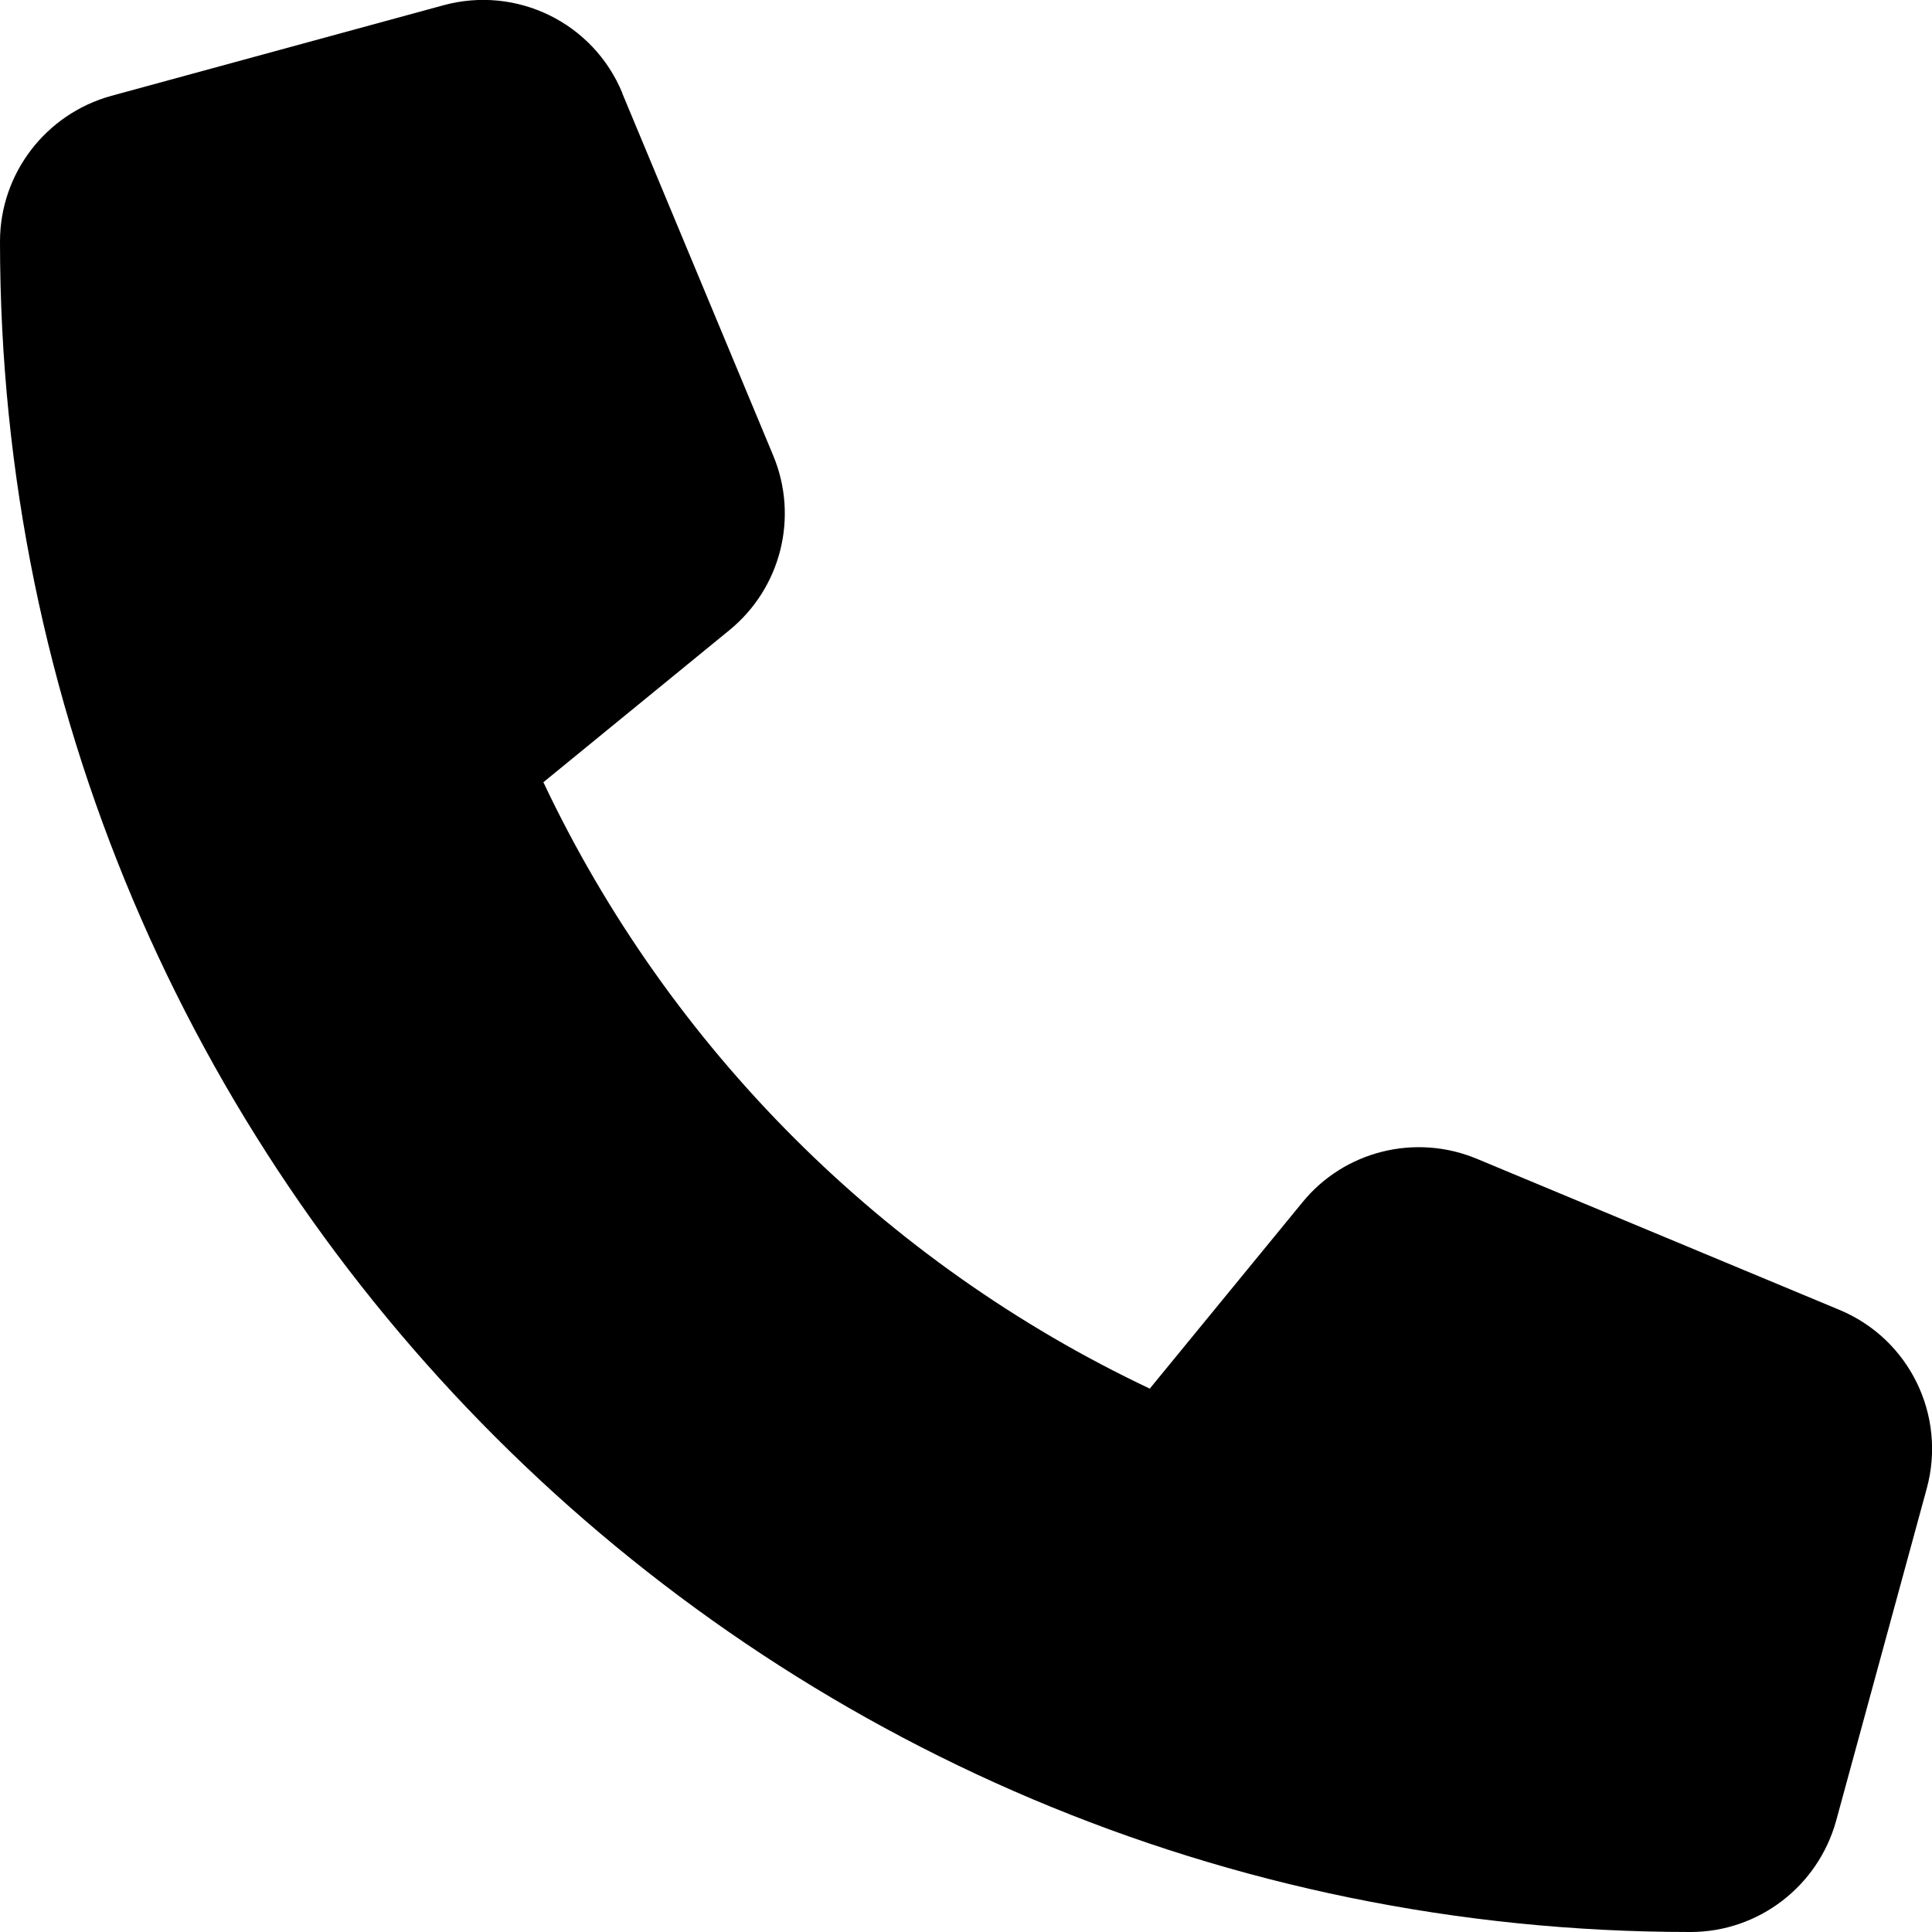
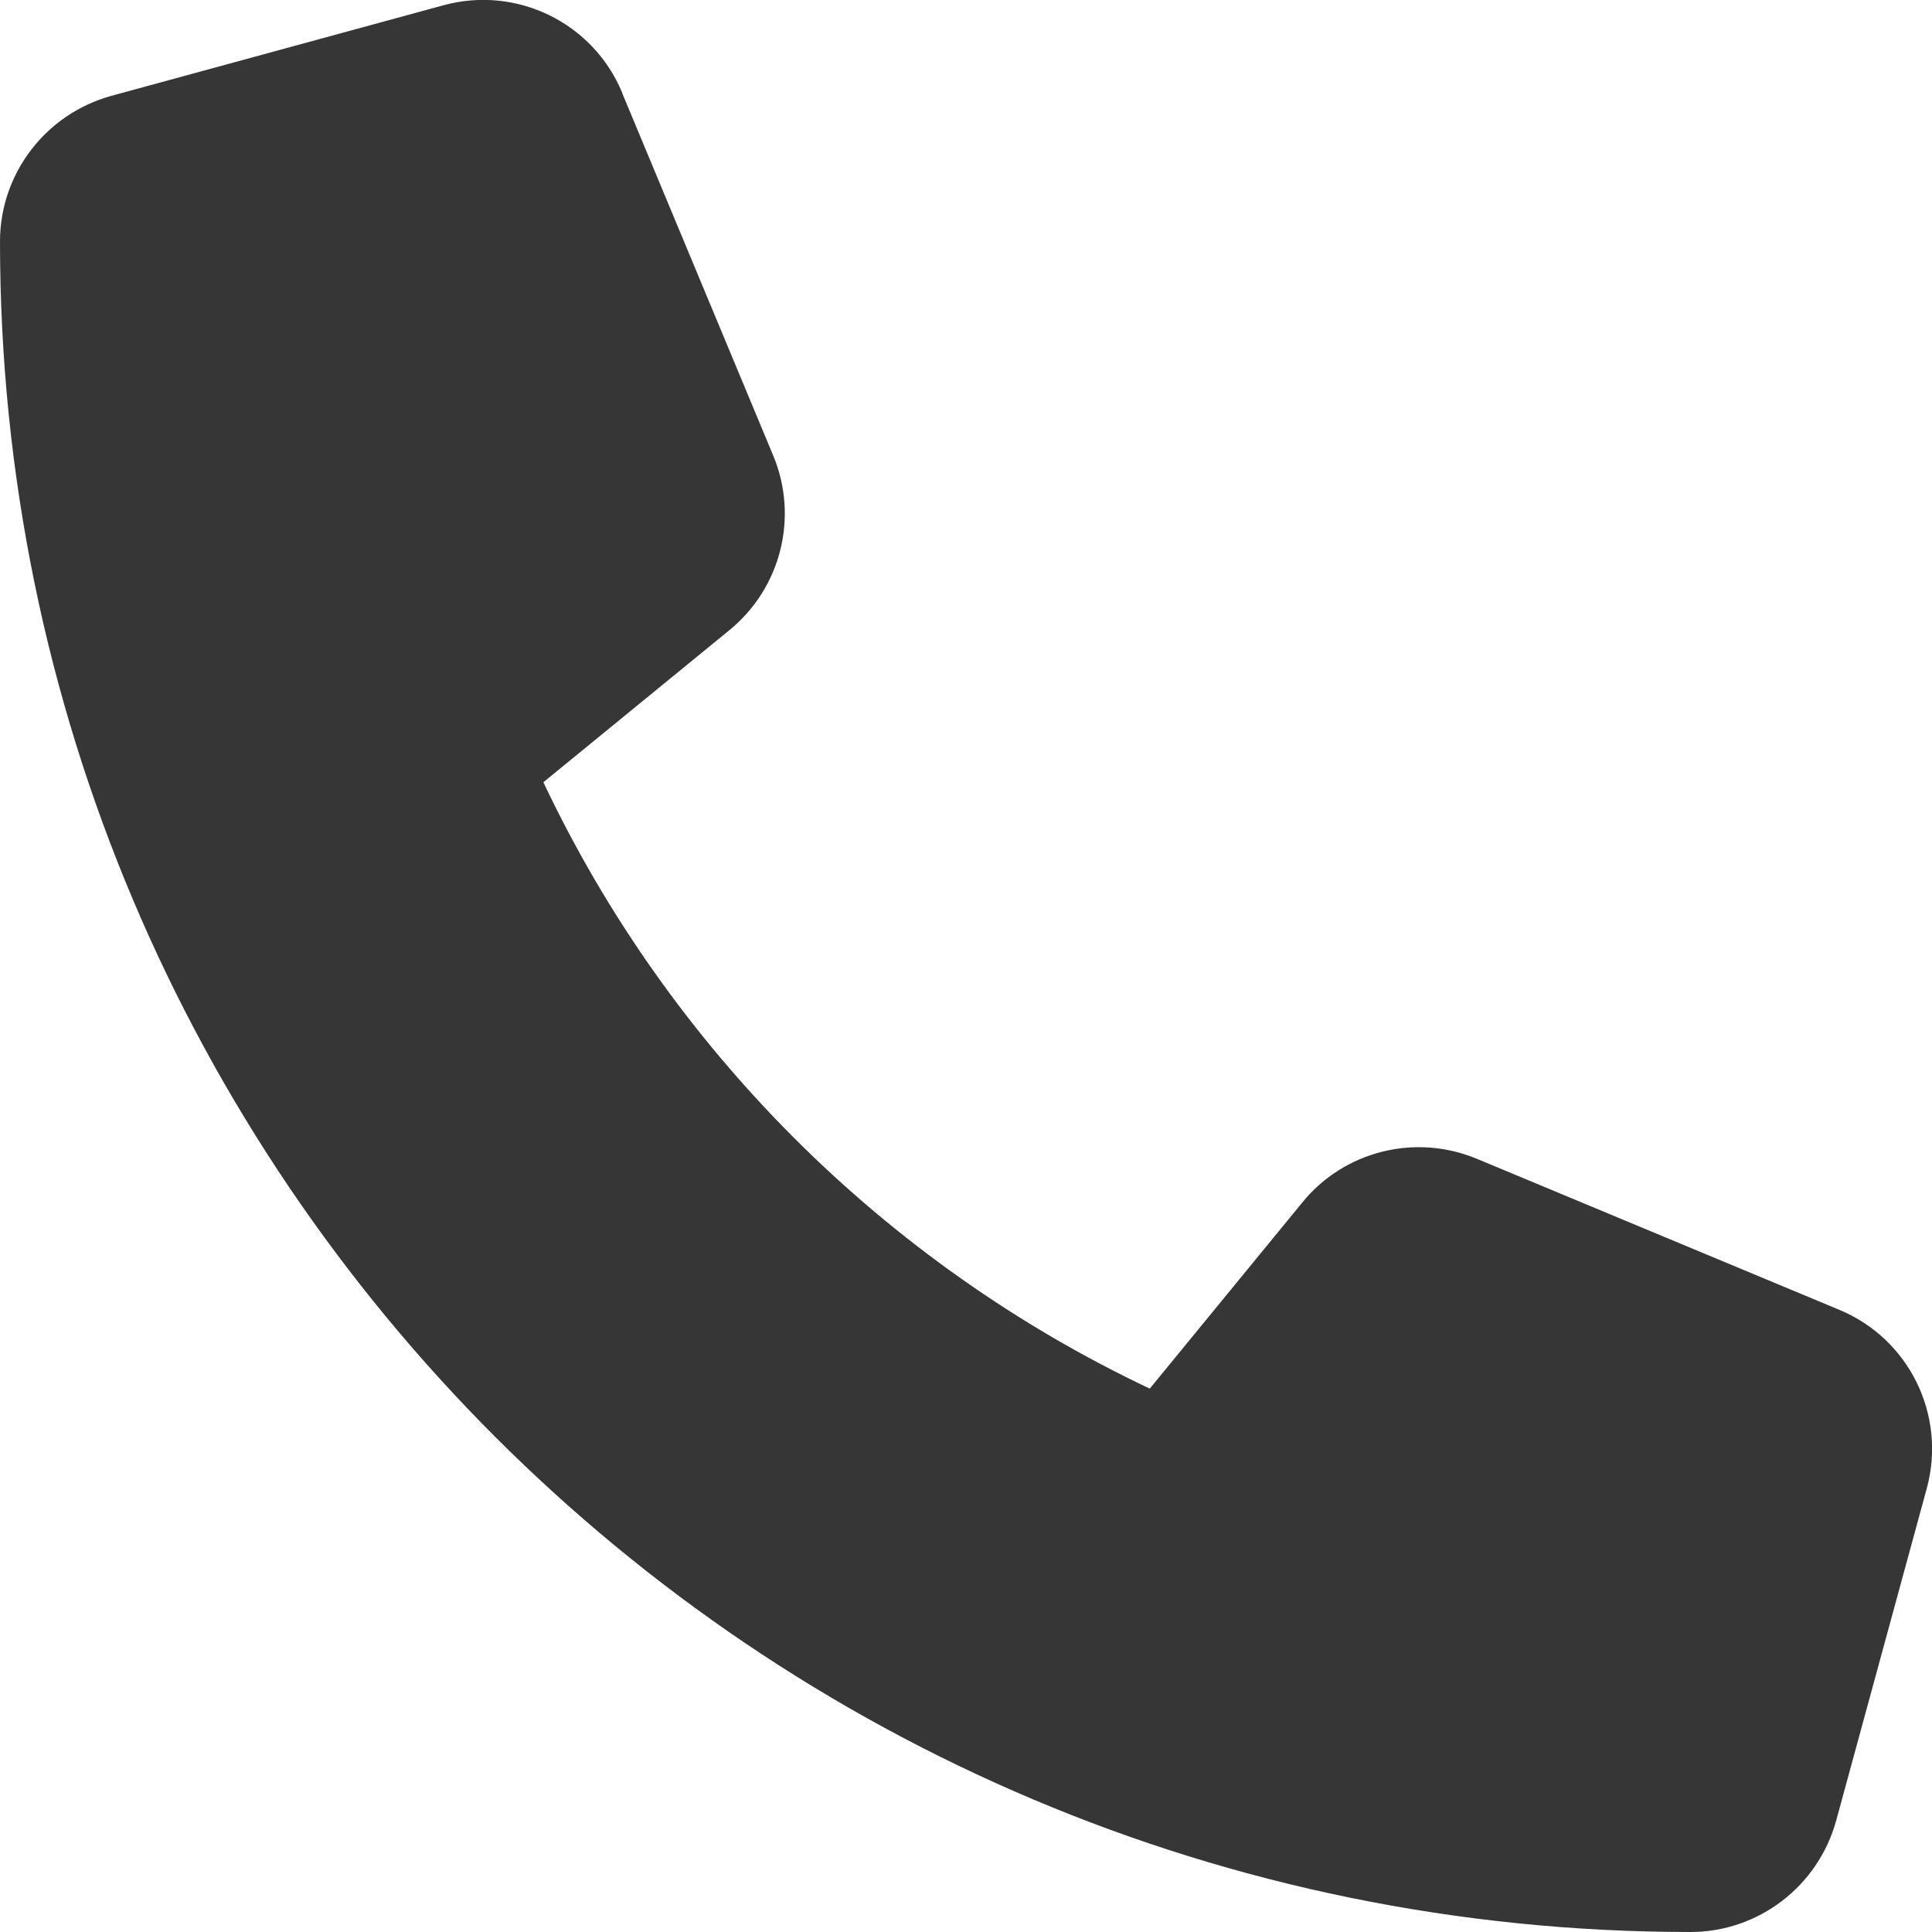
- <svg xmlns="http://www.w3.org/2000/svg" viewBox="0 0 512 512">
+ <svg xmlns="http://www.w3.org/2000/svg" viewBox="0 0 512 512" fill="#363636">
  <path d="M164.9 24.6c-7.7-18.6-28-28.5-47.4-23.2l-88 24C12.1 30.2 0 46 0 64C0 311.4 200.6 512 448 512c18 0 33.8-12.1 38.6-29.5l24-88c5.3-19.4-4.6-39.7-23.2-47.4l-96-40c-16.3-6.8-35.2-2.1-46.3 11.6L304.7 368C234.3 334.7 177.3 277.7 144 207.3L193.3 167c13.7-11.2 18.4-30 11.6-46.3l-40-96z" />
</svg>
